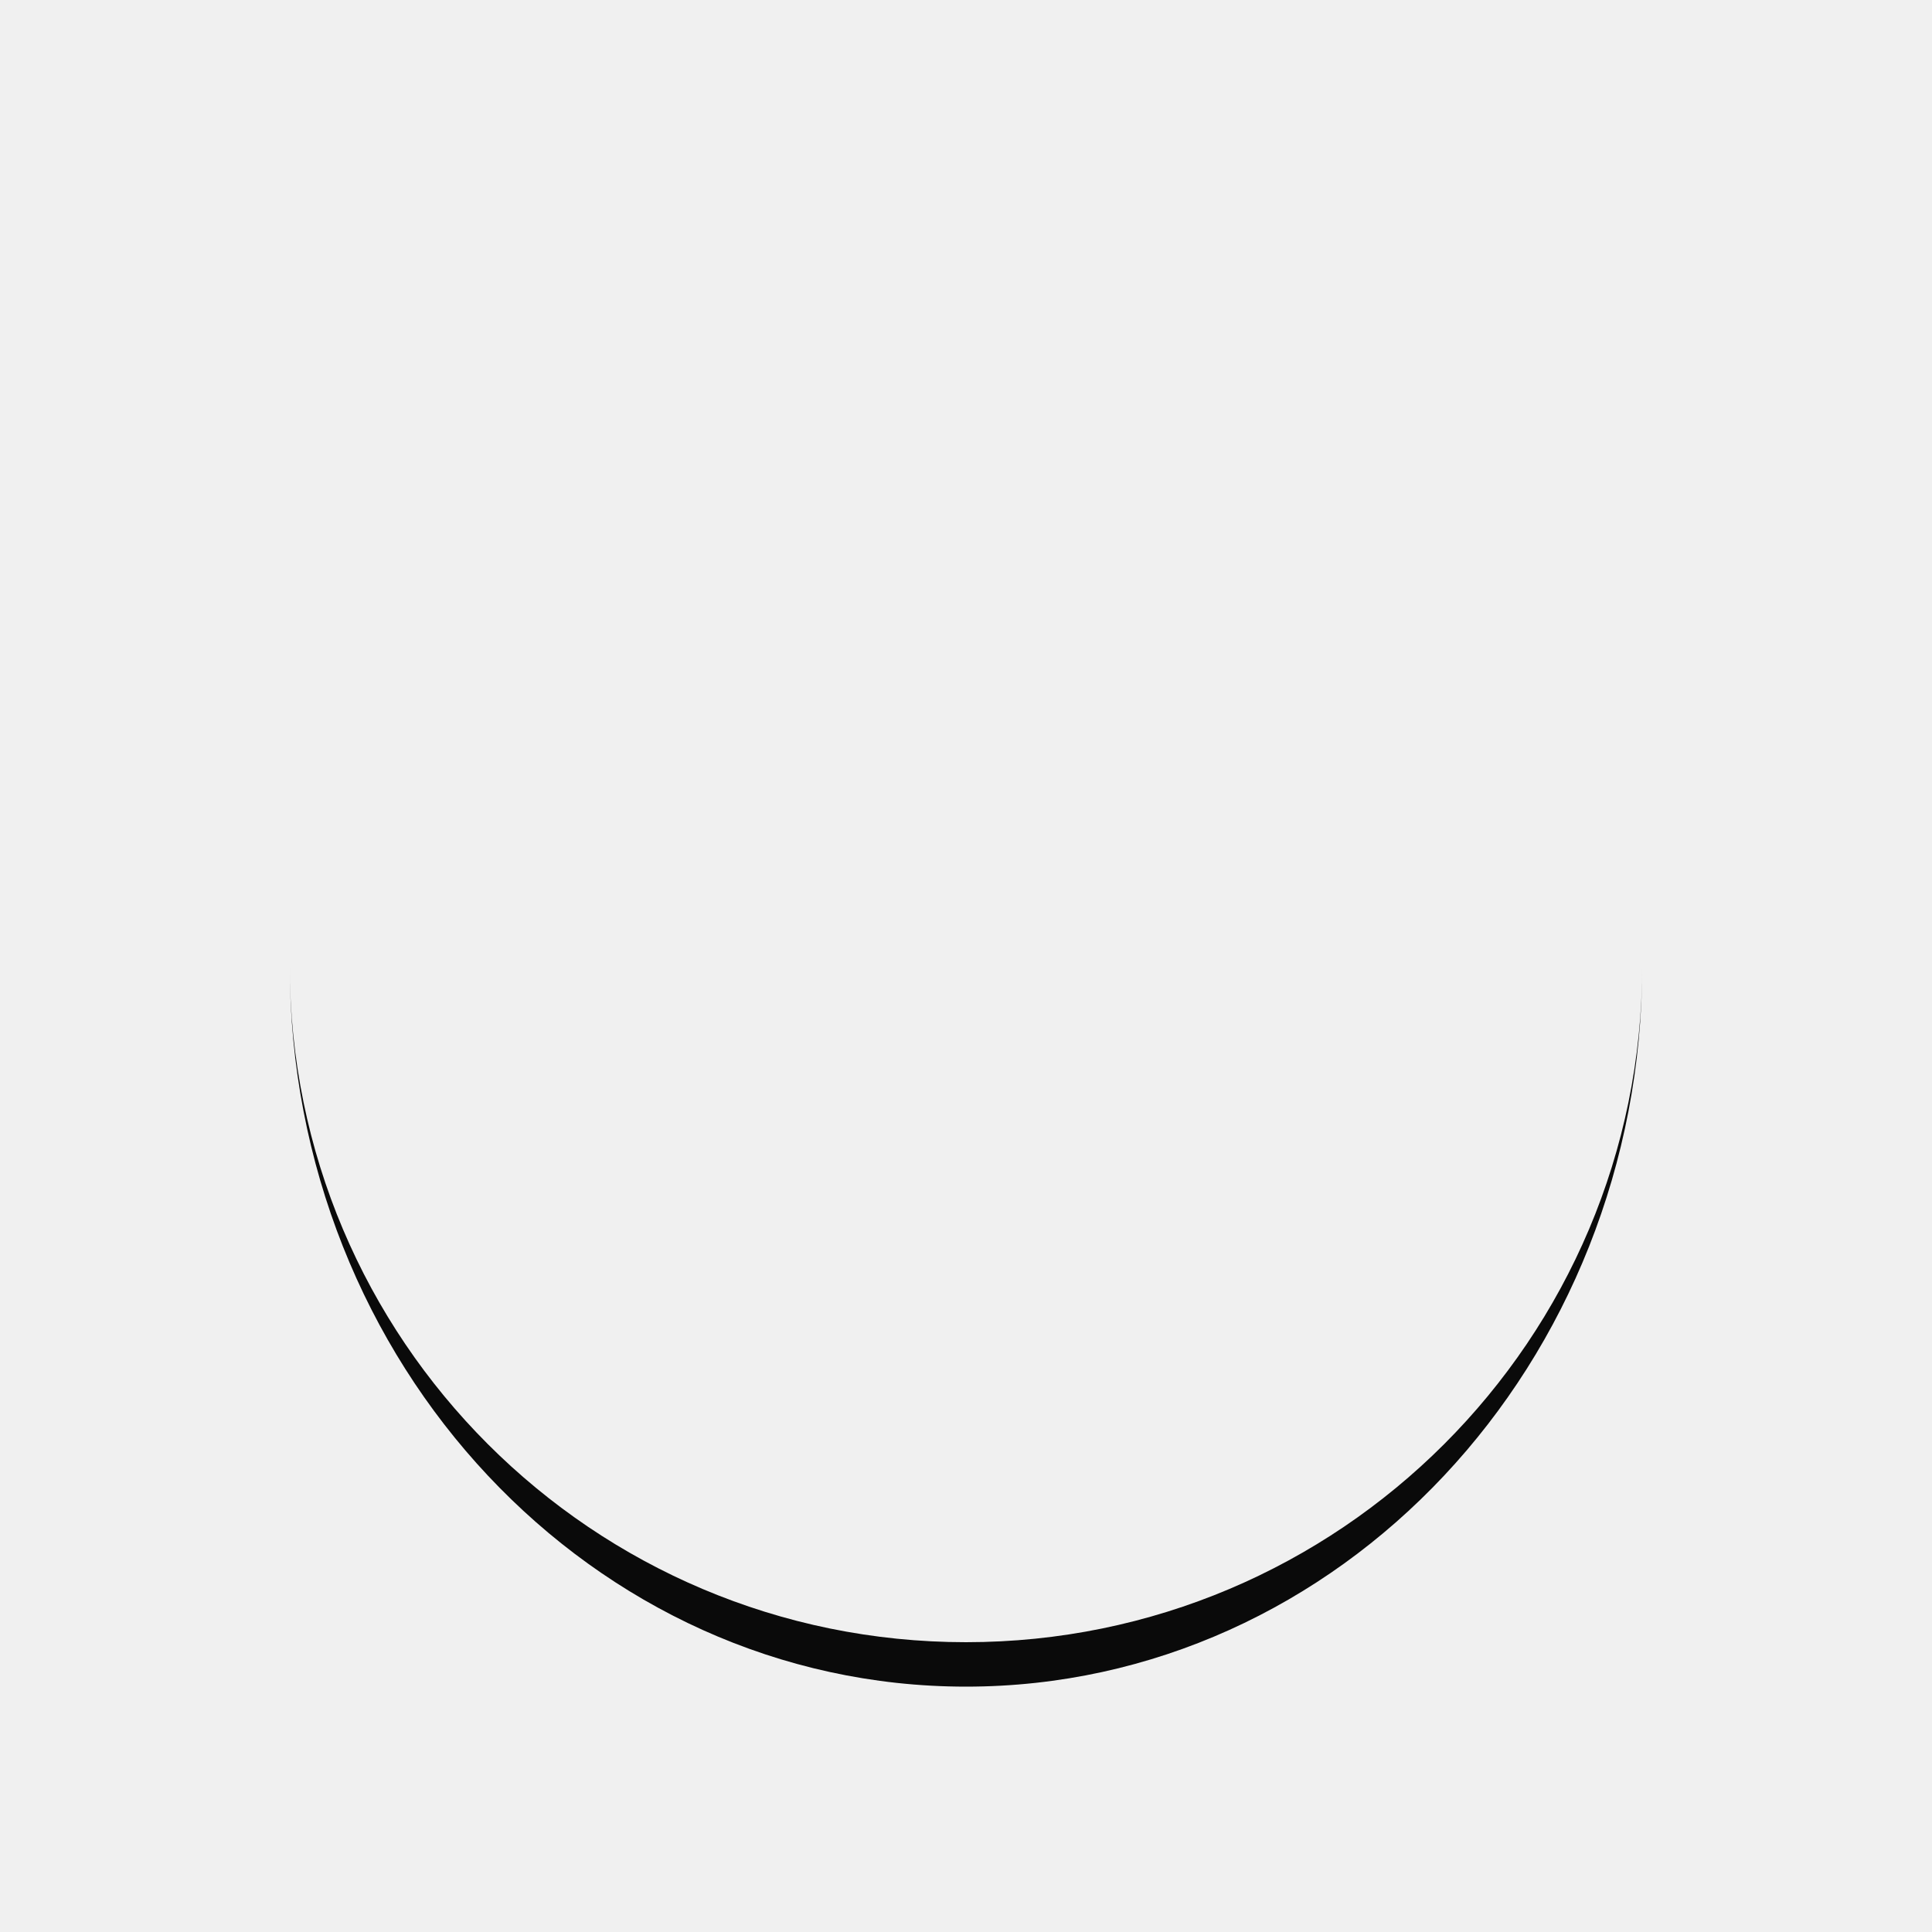
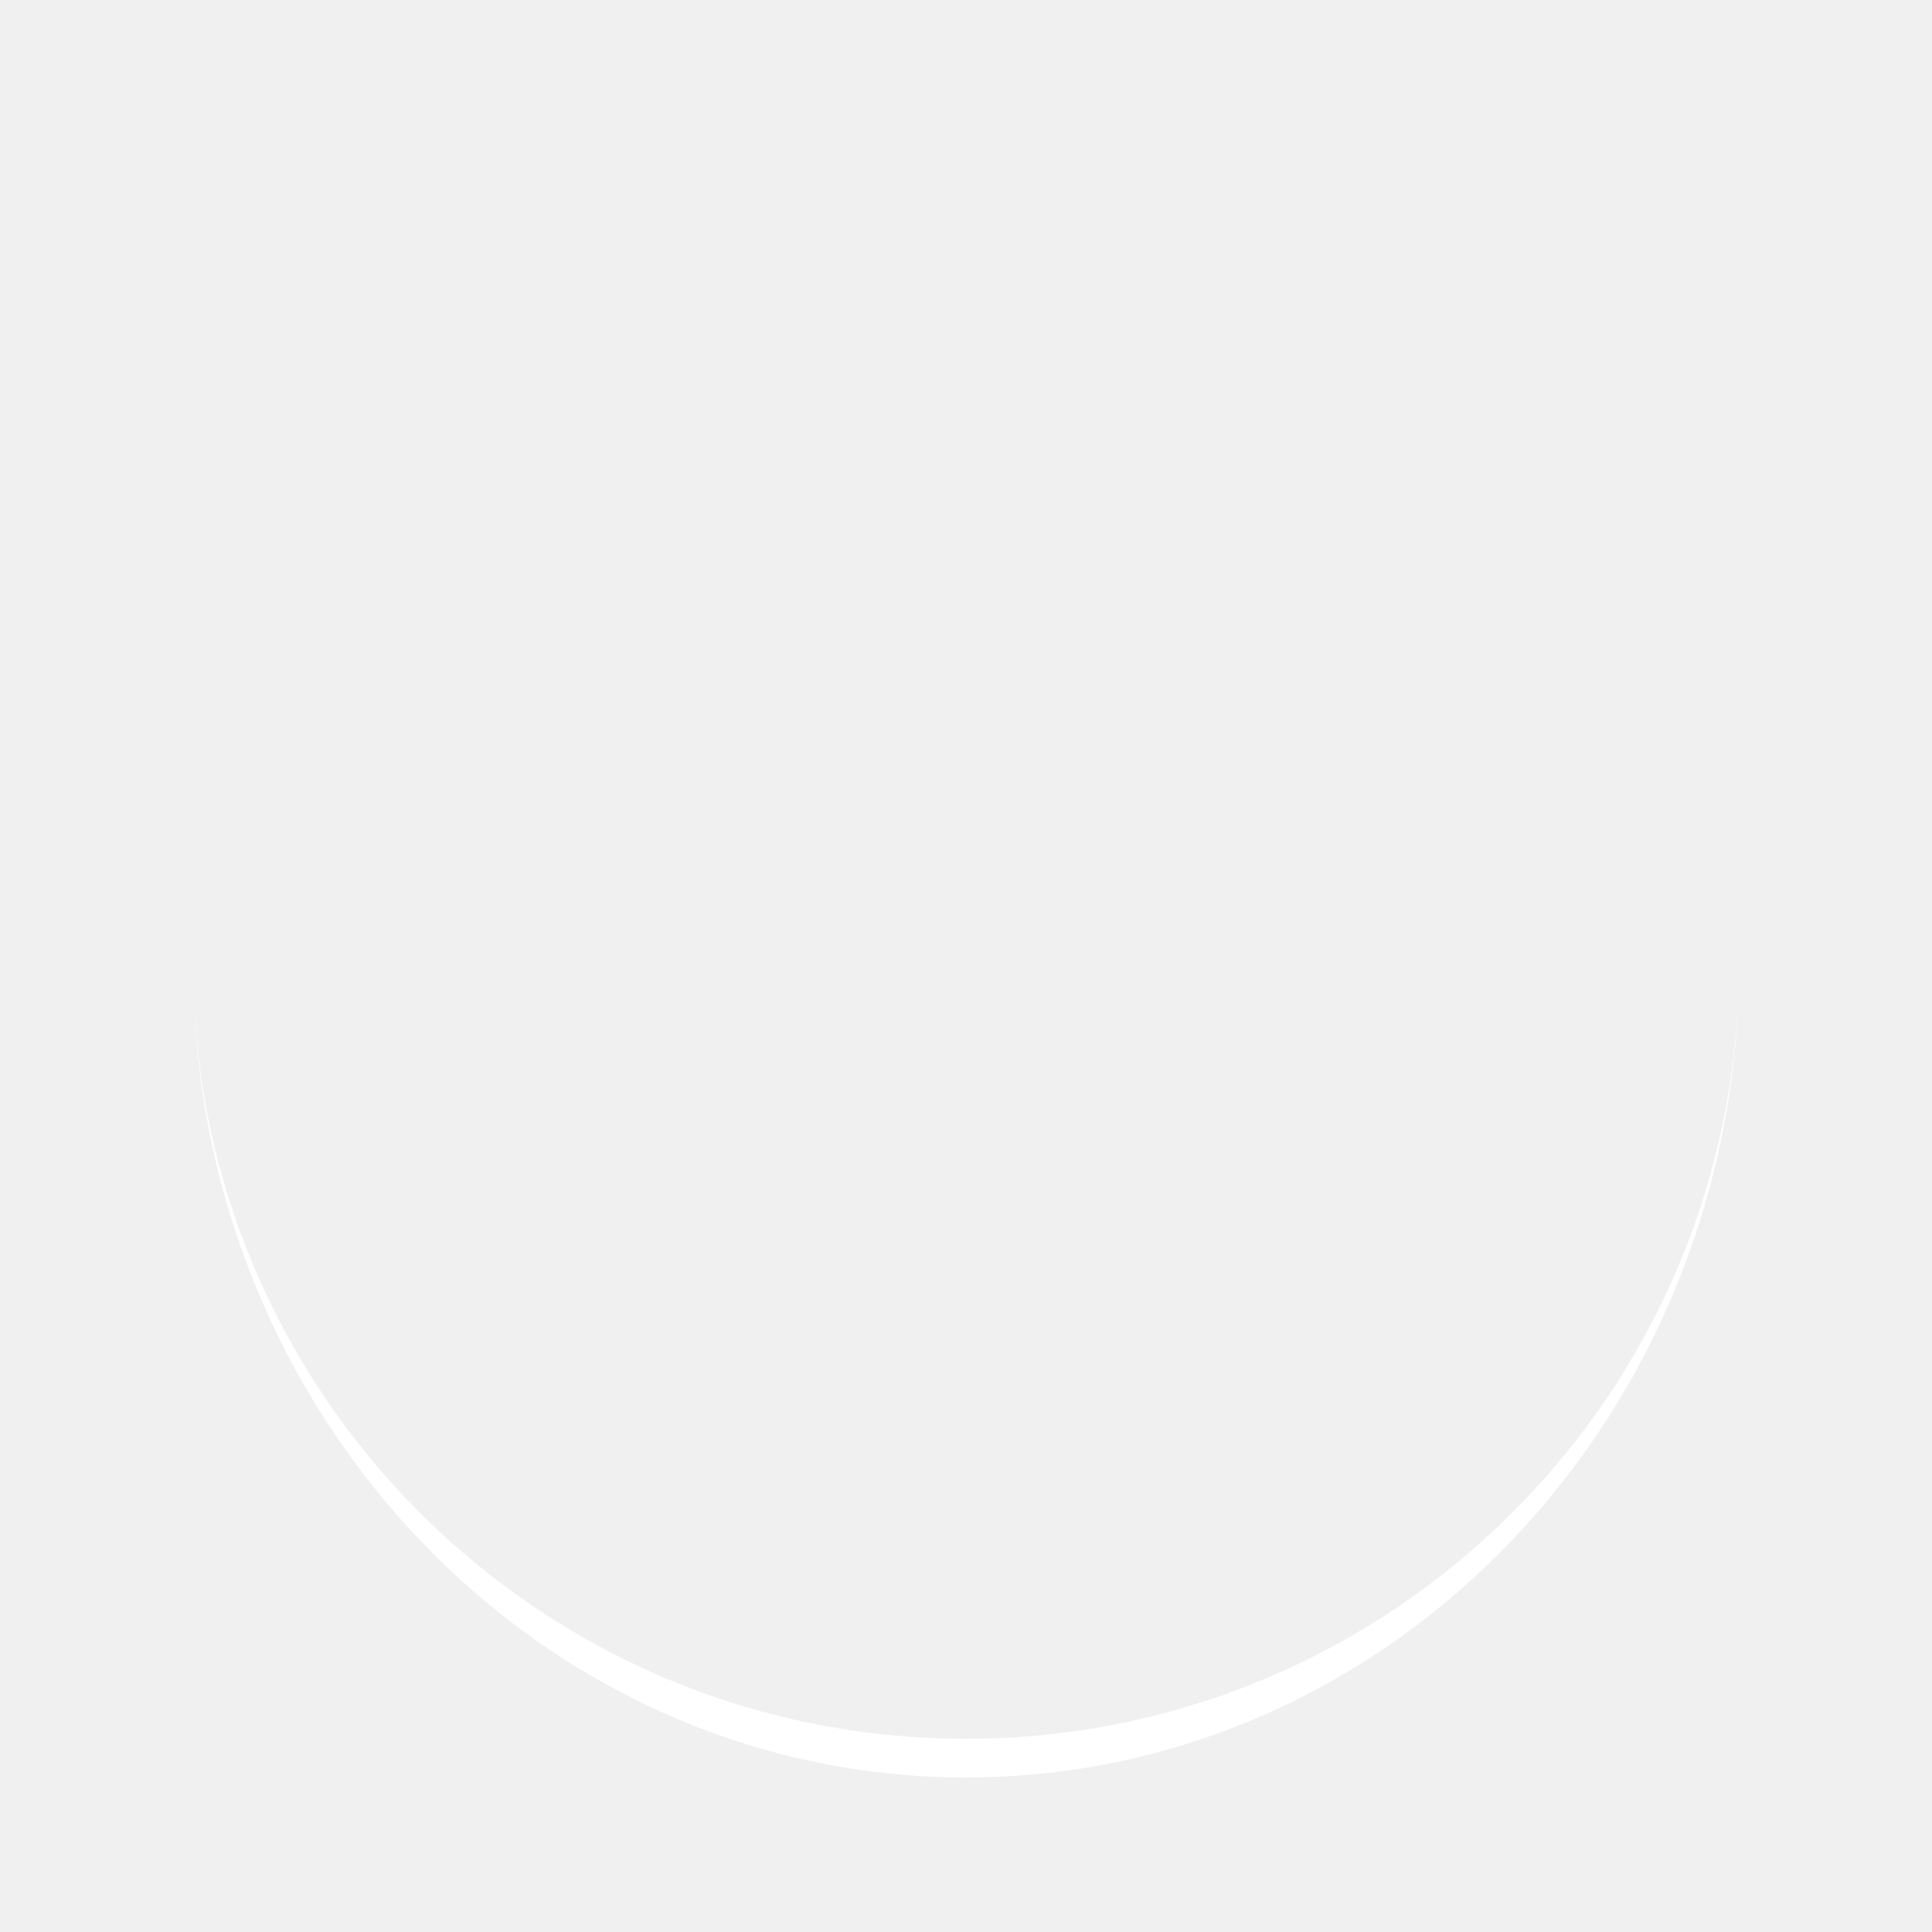
- <svg xmlns="http://www.w3.org/2000/svg" style="margin: auto; background: none; display: block; shape-rendering: auto;" width="237px" height="237px" viewBox="0 0 100 100" preserveAspectRatio="xMidYMid">
-   <path d="M15 50A35 35 0 0 0 85 50A35 37.3 0 0 1 15 50" fill="#0a0a0a" stroke="none">
-     <animateTransform attributeName="transform" type="rotate" dur="0.971s" repeatCount="indefinite" keyTimes="0;1" values="0 50 51.15;360 50 51.15" />
+ <svg xmlns="http://www.w3.org/2000/svg" style="margin: auto; background: rgb(18, 18, 18); display: block; shape-rendering: auto;" width="200px" height="200px" viewBox="0 0 100 100" preserveAspectRatio="xMidYMid">
+   <path d="M10 50A40 40 0 0 0 90 50A40 42 0 0 1 10 50" fill="#ffffff" stroke="none">
+     <animateTransform attributeName="transform" type="rotate" dur="1.282s" repeatCount="indefinite" keyTimes="0;1" values="0 50 51;360 50 51" />
  </path>
</svg>
